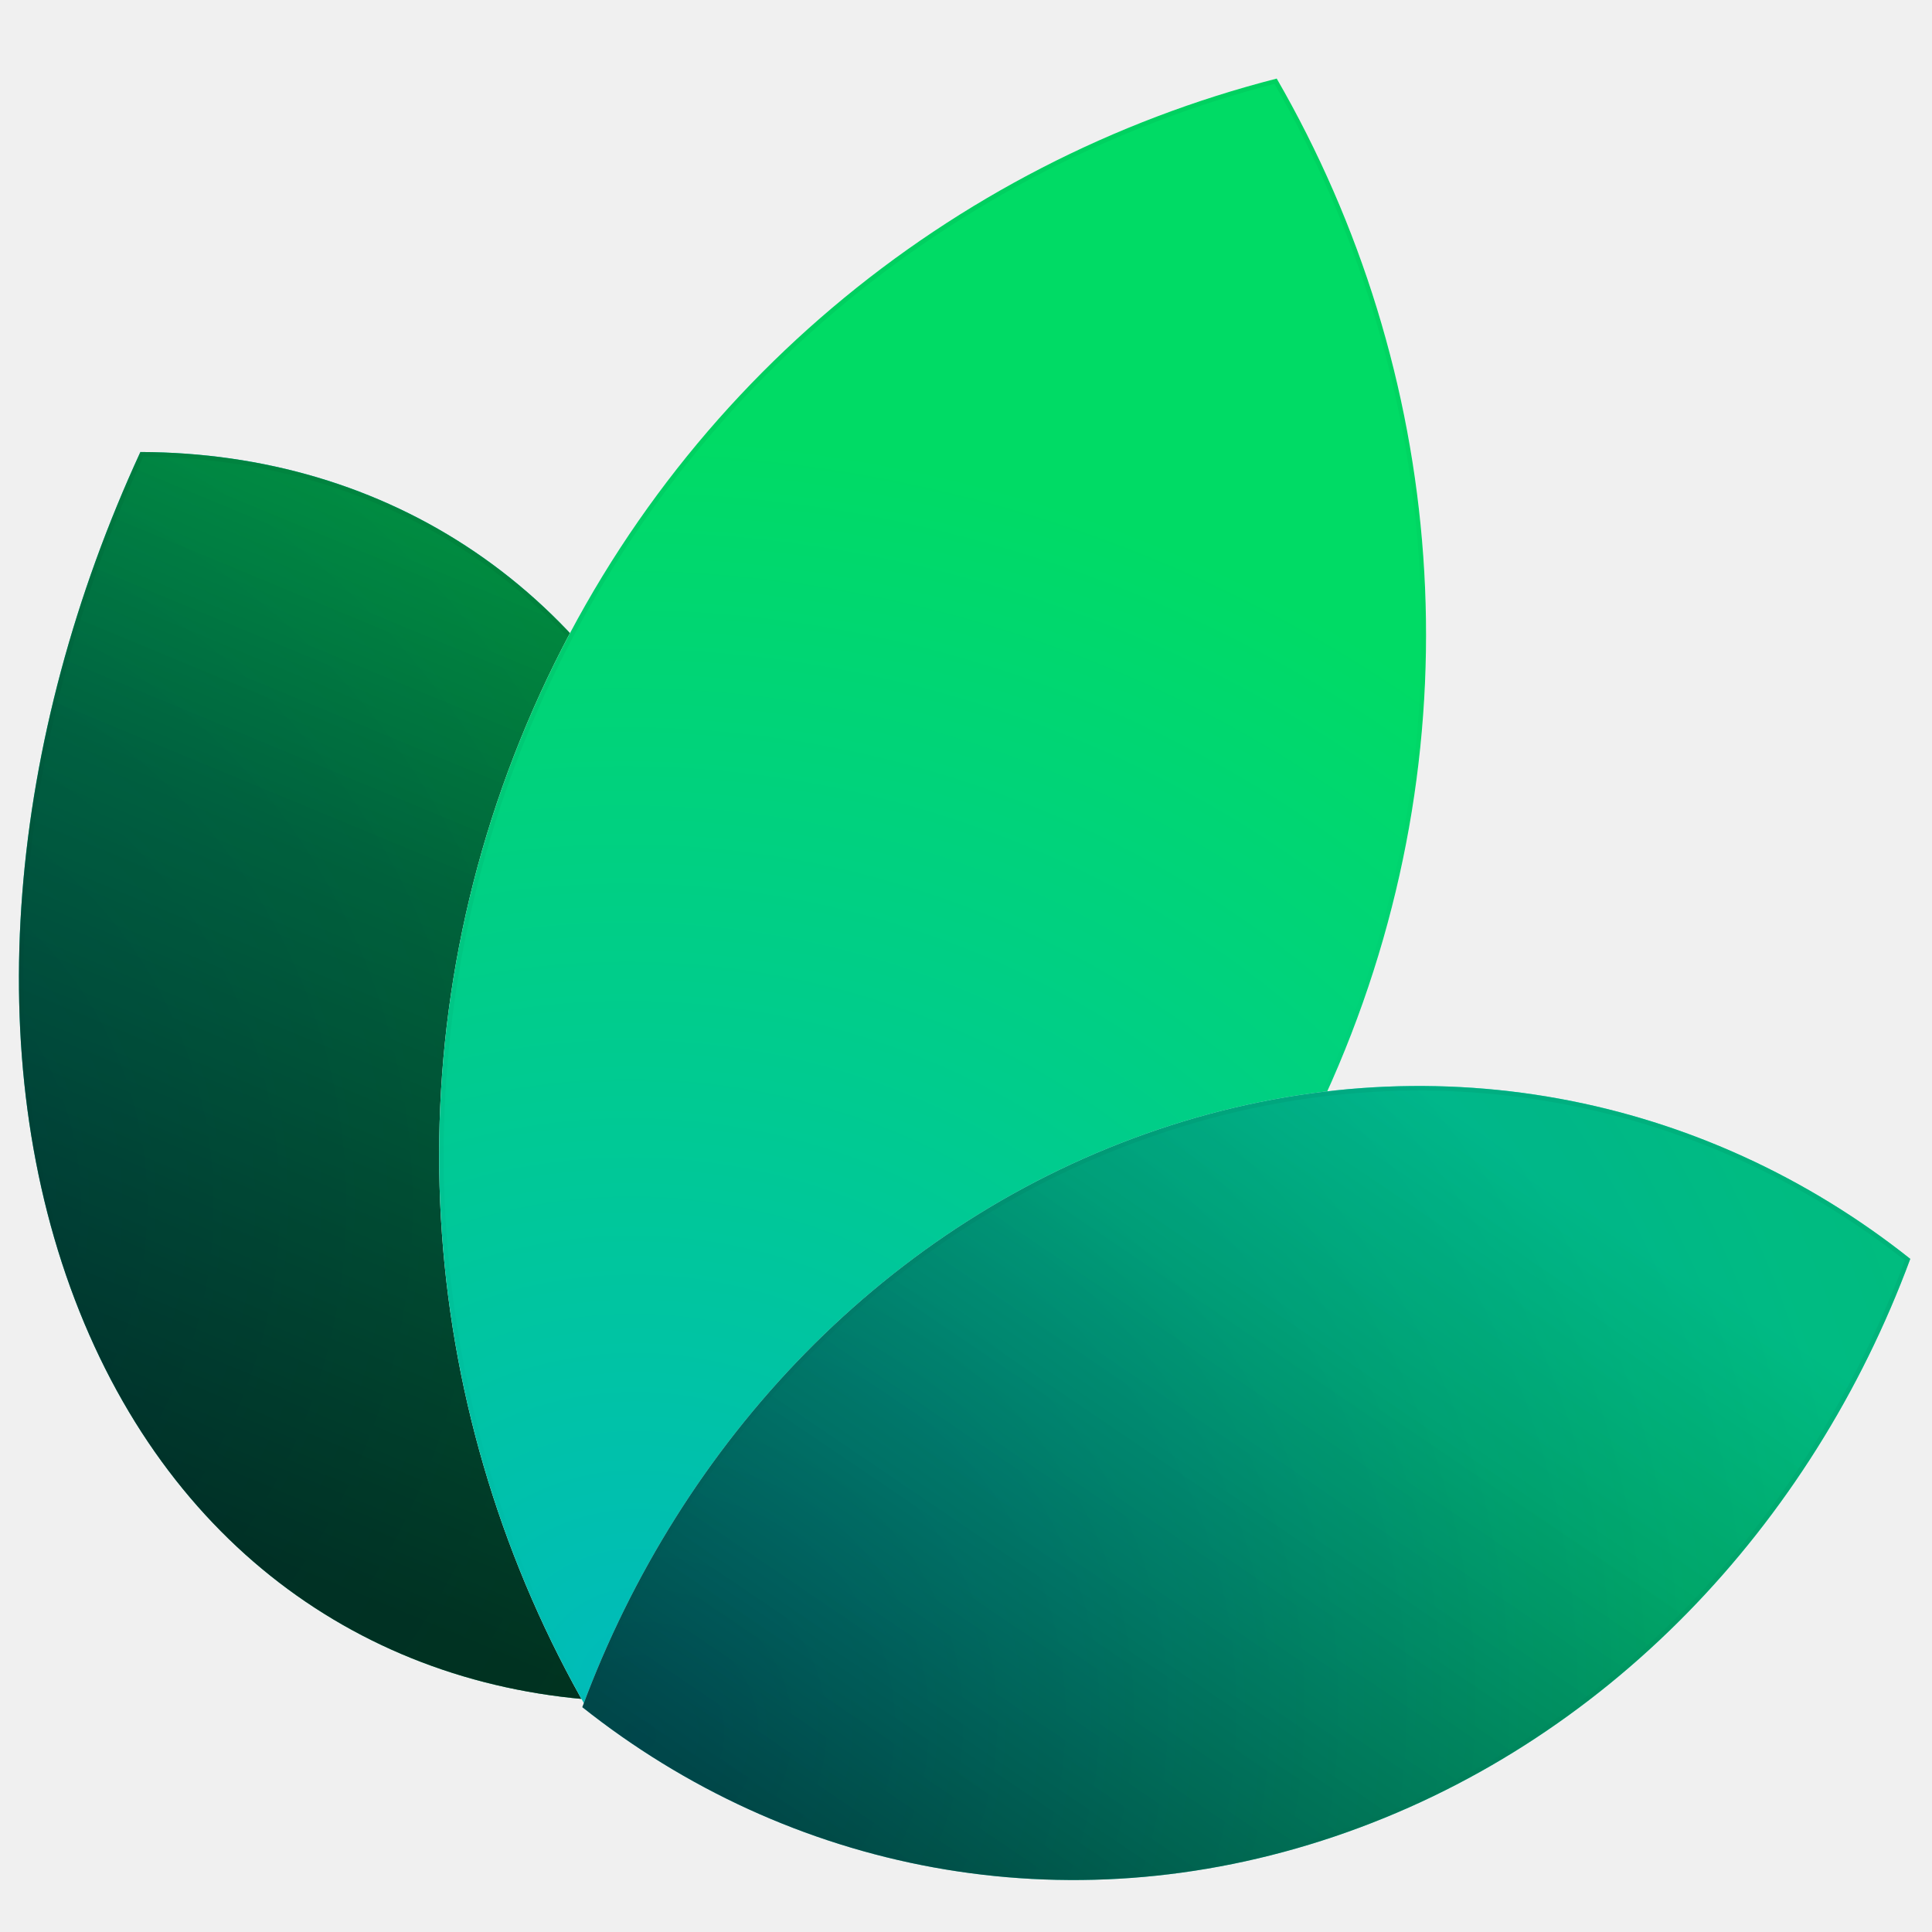
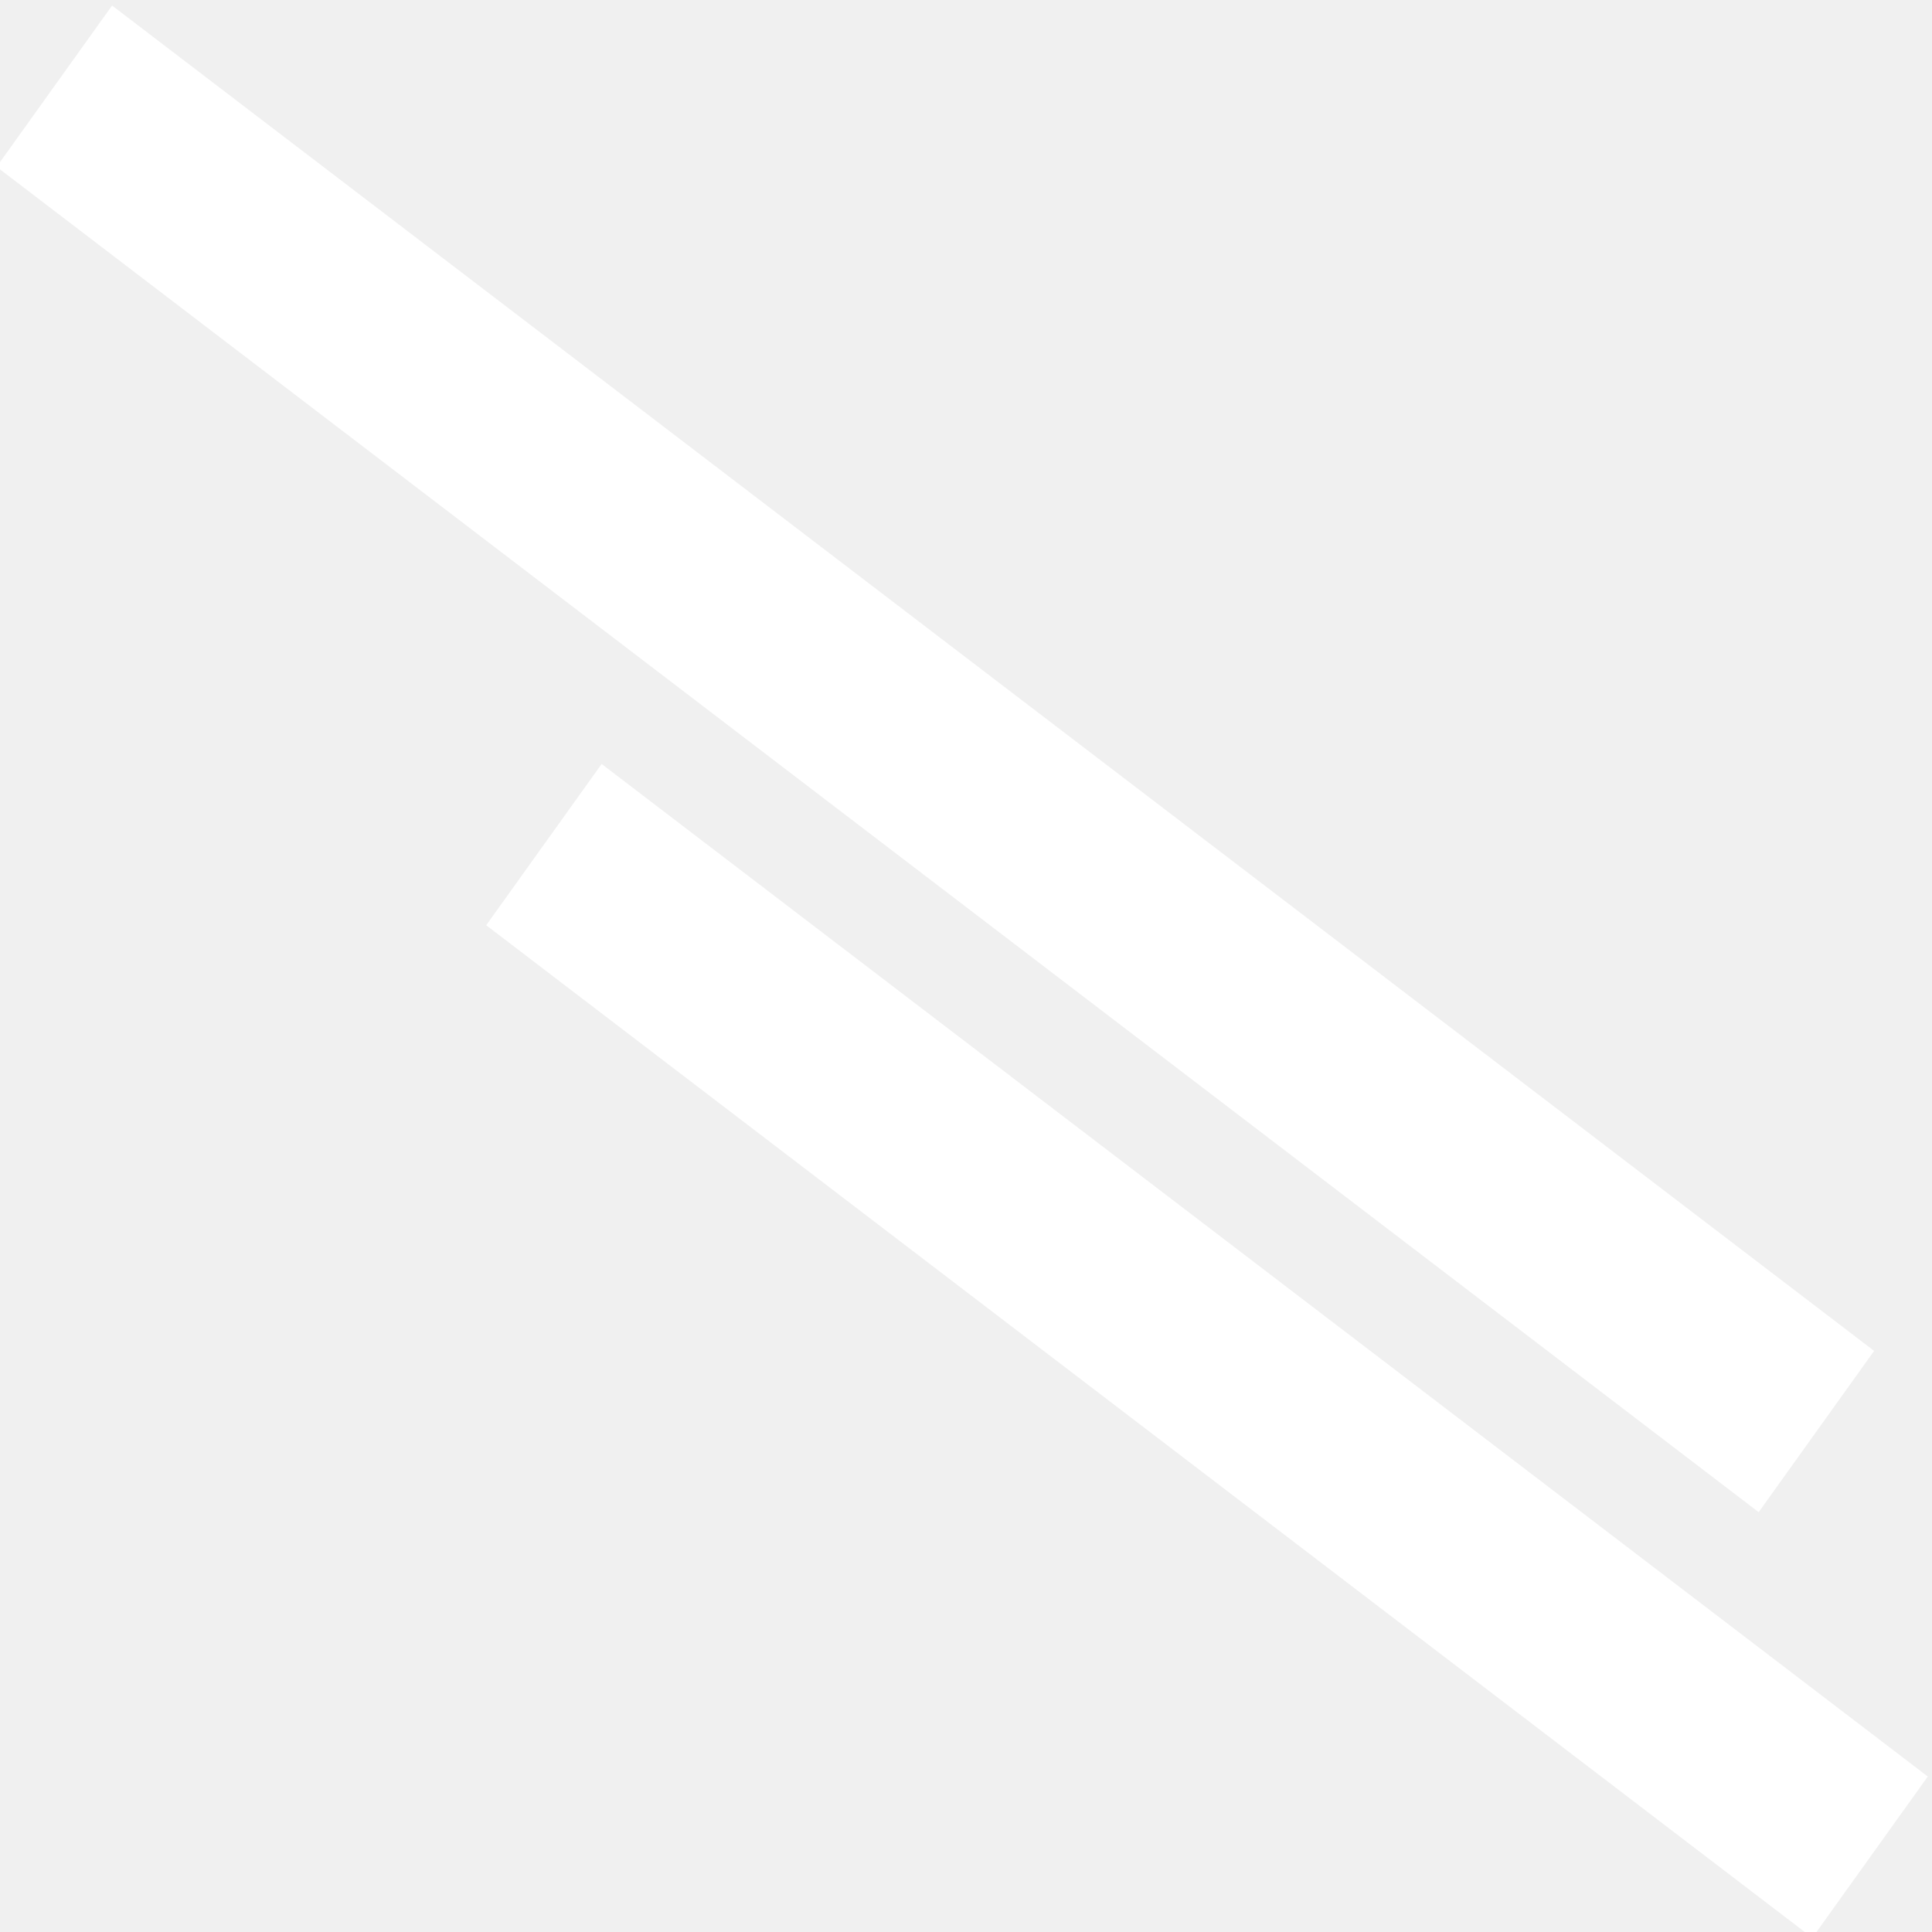
- <svg xmlns="http://www.w3.org/2000/svg" width="24" height="24" viewBox="0 0 24 24" fill="none">
-   <path d="M7.953 21.139C4.896 21.13 2.255 19.458 0.987 16.29C-0.28 13.121 0.109 9.163 1.744 5.615C4.801 5.624 7.442 7.296 8.71 10.465C9.977 13.633 9.588 17.591 7.953 21.139Z" fill="white" />
-   <path d="M7.953 21.139C4.896 21.13 2.255 19.458 0.987 16.29C-0.28 13.121 0.109 9.163 1.744 5.615C4.801 5.624 7.442 7.296 8.71 10.465C9.977 13.633 9.588 17.591 7.953 21.139Z" fill="url(#paint0_radial_101_2703)" />
-   <path d="M7.953 21.139C4.896 21.13 2.255 19.458 0.987 16.29C-0.28 13.121 0.109 9.163 1.744 5.615C4.801 5.624 7.442 7.296 8.71 10.465C9.977 13.633 9.588 17.591 7.953 21.139Z" fill="black" fill-opacity="0.5" style="mix-blend-mode:hard-light" />
-   <path d="M7.953 21.139C4.896 21.13 2.255 19.458 0.987 16.29C-0.28 13.121 0.109 9.163 1.744 5.615C4.801 5.624 7.442 7.296 8.71 10.465C9.977 13.633 9.588 17.591 7.953 21.139Z" fill="url(#paint1_linear_101_2703)" fill-opacity="0.5" style="mix-blend-mode:hard-light" />
-   <path d="M8.684 10.476C9.945 13.63 9.561 17.572 7.935 21.111C4.897 21.096 2.274 19.431 1.013 16.279C-0.248 13.124 0.136 9.182 1.762 5.643C4.8 5.659 7.423 7.324 8.684 10.476Z" stroke="url(#paint2_linear_101_2703)" stroke-opacity="0.05" stroke-width="0.056" />
-   <path d="M7.31 21.257C11.354 20.221 14.884 17.375 16.628 13.236C18.373 9.097 17.945 4.587 15.86 0.976C11.816 2.012 8.287 4.858 6.542 8.998C4.797 13.137 5.225 17.646 7.31 21.257Z" fill="white" />
-   <path d="M7.31 21.257C11.354 20.221 14.884 17.375 16.628 13.236C18.373 9.097 17.945 4.587 15.86 0.976C11.816 2.012 8.287 4.858 6.542 8.998C4.797 13.137 5.225 17.646 7.31 21.257Z" fill="url(#paint3_radial_101_2703)" />
-   <path d="M16.603 13.225C14.864 17.349 11.351 20.187 7.324 21.225C5.253 17.624 4.829 13.132 6.568 9.009C8.306 4.885 11.819 2.047 15.846 1.009C17.918 4.61 18.341 9.101 16.603 13.225Z" stroke="url(#paint4_linear_101_2703)" stroke-opacity="0.05" stroke-width="0.056" />
-   <path d="M7.234 21.207C9.789 23.237 13.21 23.951 16.577 22.814C19.944 21.677 22.506 18.945 23.73 15.638C21.175 13.608 17.754 12.894 14.387 14.031C11.02 15.168 8.458 17.901 7.234 21.207Z" fill="white" />
-   <path d="M7.234 21.207C9.789 23.237 13.21 23.951 16.577 22.814C19.944 21.677 22.506 18.945 23.73 15.638C21.175 13.608 17.754 12.894 14.387 14.031C11.02 15.168 8.458 17.901 7.234 21.207Z" fill="url(#paint5_radial_101_2703)" />
-   <path d="M7.234 21.207C9.789 23.237 13.21 23.951 16.577 22.814C19.944 21.677 22.506 18.945 23.73 15.638C21.175 13.608 17.754 12.894 14.387 14.031C11.02 15.168 8.458 17.901 7.234 21.207Z" fill="black" fill-opacity="0.2" style="mix-blend-mode:hard-light" />
-   <path d="M7.234 21.207C9.789 23.237 13.21 23.951 16.577 22.814C19.944 21.677 22.506 18.945 23.73 15.638C21.175 13.608 17.754 12.894 14.387 14.031C11.02 15.168 8.458 17.901 7.234 21.207Z" fill="url(#paint6_linear_101_2703)" fill-opacity="0.5" style="mix-blend-mode:hard-light" />
-   <path d="M16.568 22.787C13.218 23.918 9.814 23.212 7.267 21.198C8.492 17.907 11.044 15.189 14.396 14.058C17.747 12.927 21.15 13.633 23.697 15.648C22.472 18.938 19.92 21.656 16.568 22.787Z" stroke="url(#paint7_linear_101_2703)" stroke-opacity="0.05" stroke-width="0.056" />
-   <defs>
-     <radialGradient id="paint0_radial_101_2703" cx="0" cy="0" r="1" gradientUnits="userSpaceOnUse" gradientTransform="translate(-3.00503 15.023) rotate(-10.029) scale(17.9572 17.784)">
-       <stop stop-color="#00B0BB" />
-       <stop offset="1" stop-color="#00DB65" />
-     </radialGradient>
-     <linearGradient id="paint1_linear_101_2703" x1="7.39" y1="4.813" x2="1.63" y2="18.689" gradientUnits="userSpaceOnUse">
-       <stop stop-color="#18E299" />
-       <stop offset="1" />
-     </linearGradient>
-     <linearGradient id="paint2_linear_101_2703" x1="7.948" y1="8.016" x2="1.761" y2="18.746" gradientUnits="userSpaceOnUse">
-       <stop />
-       <stop offset="1" stop-opacity="0" />
-     </linearGradient>
-     <radialGradient id="paint3_radial_101_2703" cx="0" cy="0" r="1" gradientUnits="userSpaceOnUse" gradientTransform="translate(8.11404 20.8822) rotate(-75.7542) scale(21.6246 23.7772)">
-       <stop stop-color="#00BBBB" />
-       <stop offset="0.713" stop-color="#00DB65" />
-     </radialGradient>
-     <linearGradient id="paint4_linear_101_2703" x1="7.602" y1="5.871" x2="15.556" y2="16.372" gradientUnits="userSpaceOnUse">
-       <stop />
-       <stop offset="1" stop-opacity="0" />
-     </linearGradient>
-     <radialGradient id="paint5_radial_101_2703" cx="0" cy="0" r="1" gradientUnits="userSpaceOnUse" gradientTransform="translate(7.84537 21.5181) rotate(-20.3525) scale(18.5603 17.32)">
-       <stop stop-color="#00B0BB" />
-       <stop offset="1" stop-color="#00DB65" />
-     </radialGradient>
-     <linearGradient id="paint6_linear_101_2703" x1="16.808" y1="13.007" x2="10.041" y2="22.994" gradientUnits="userSpaceOnUse">
-       <stop stop-color="#00B1BC" />
-       <stop offset="1" />
-     </linearGradient>
-     <linearGradient id="paint7_linear_101_2703" x1="16.808" y1="13.007" x2="14.169" y2="23.841" gradientUnits="userSpaceOnUse">
-       <stop />
-       <stop offset="1" stop-opacity="0" />
-     </linearGradient>
-   </defs>
+ <svg xmlns="http://www.w3.org/2000/svg" style="isolation:isolate" viewBox="169.044 180.799 24 24" width="24pt" height="24pt">
+   <g>
+     <rect x="182.854" y="187.148" width="2.464" height="20.722" transform="matrix(0.582,-0.813,0.795,0.607,-80.12,227.354)" fill="rgb(255,255,255)" />
+     <rect x="179.478" y="176.39" width="2.464" height="27.533" transform="matrix(0.582,-0.813,0.795,0.607,-75.684,221.718)" fill="rgb(255,255,255)" />
+   </g>
</svg>
